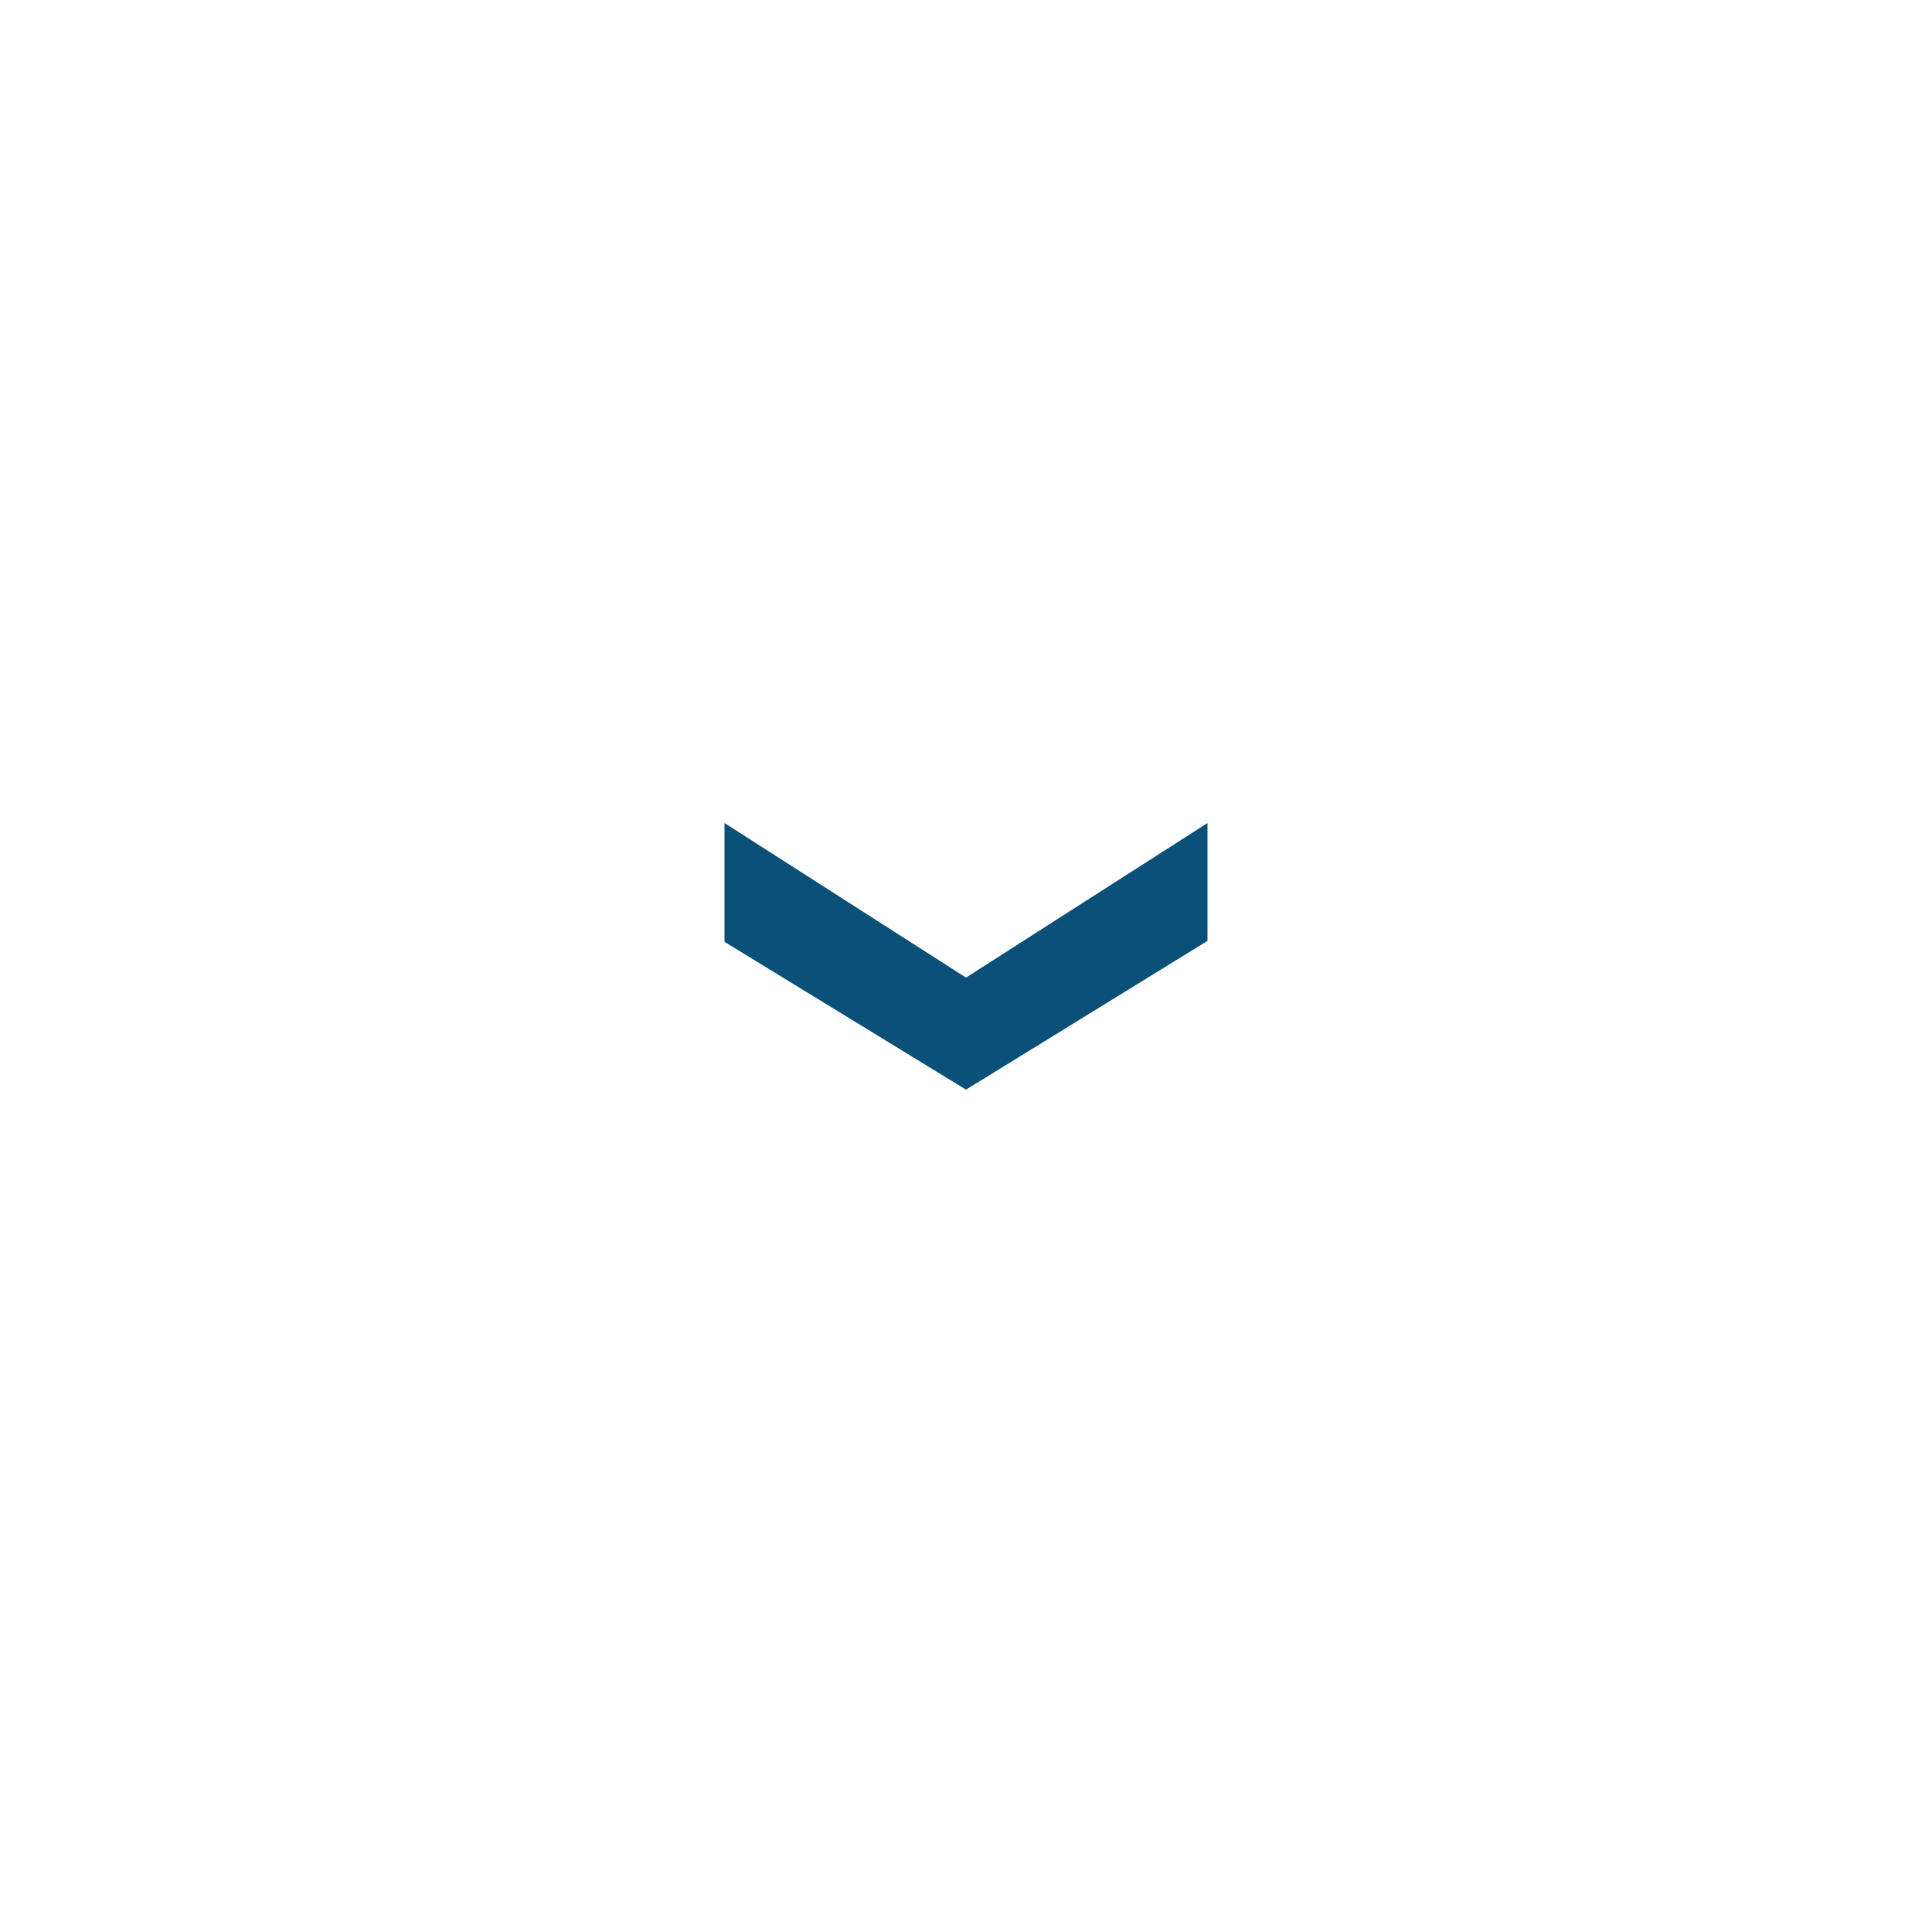
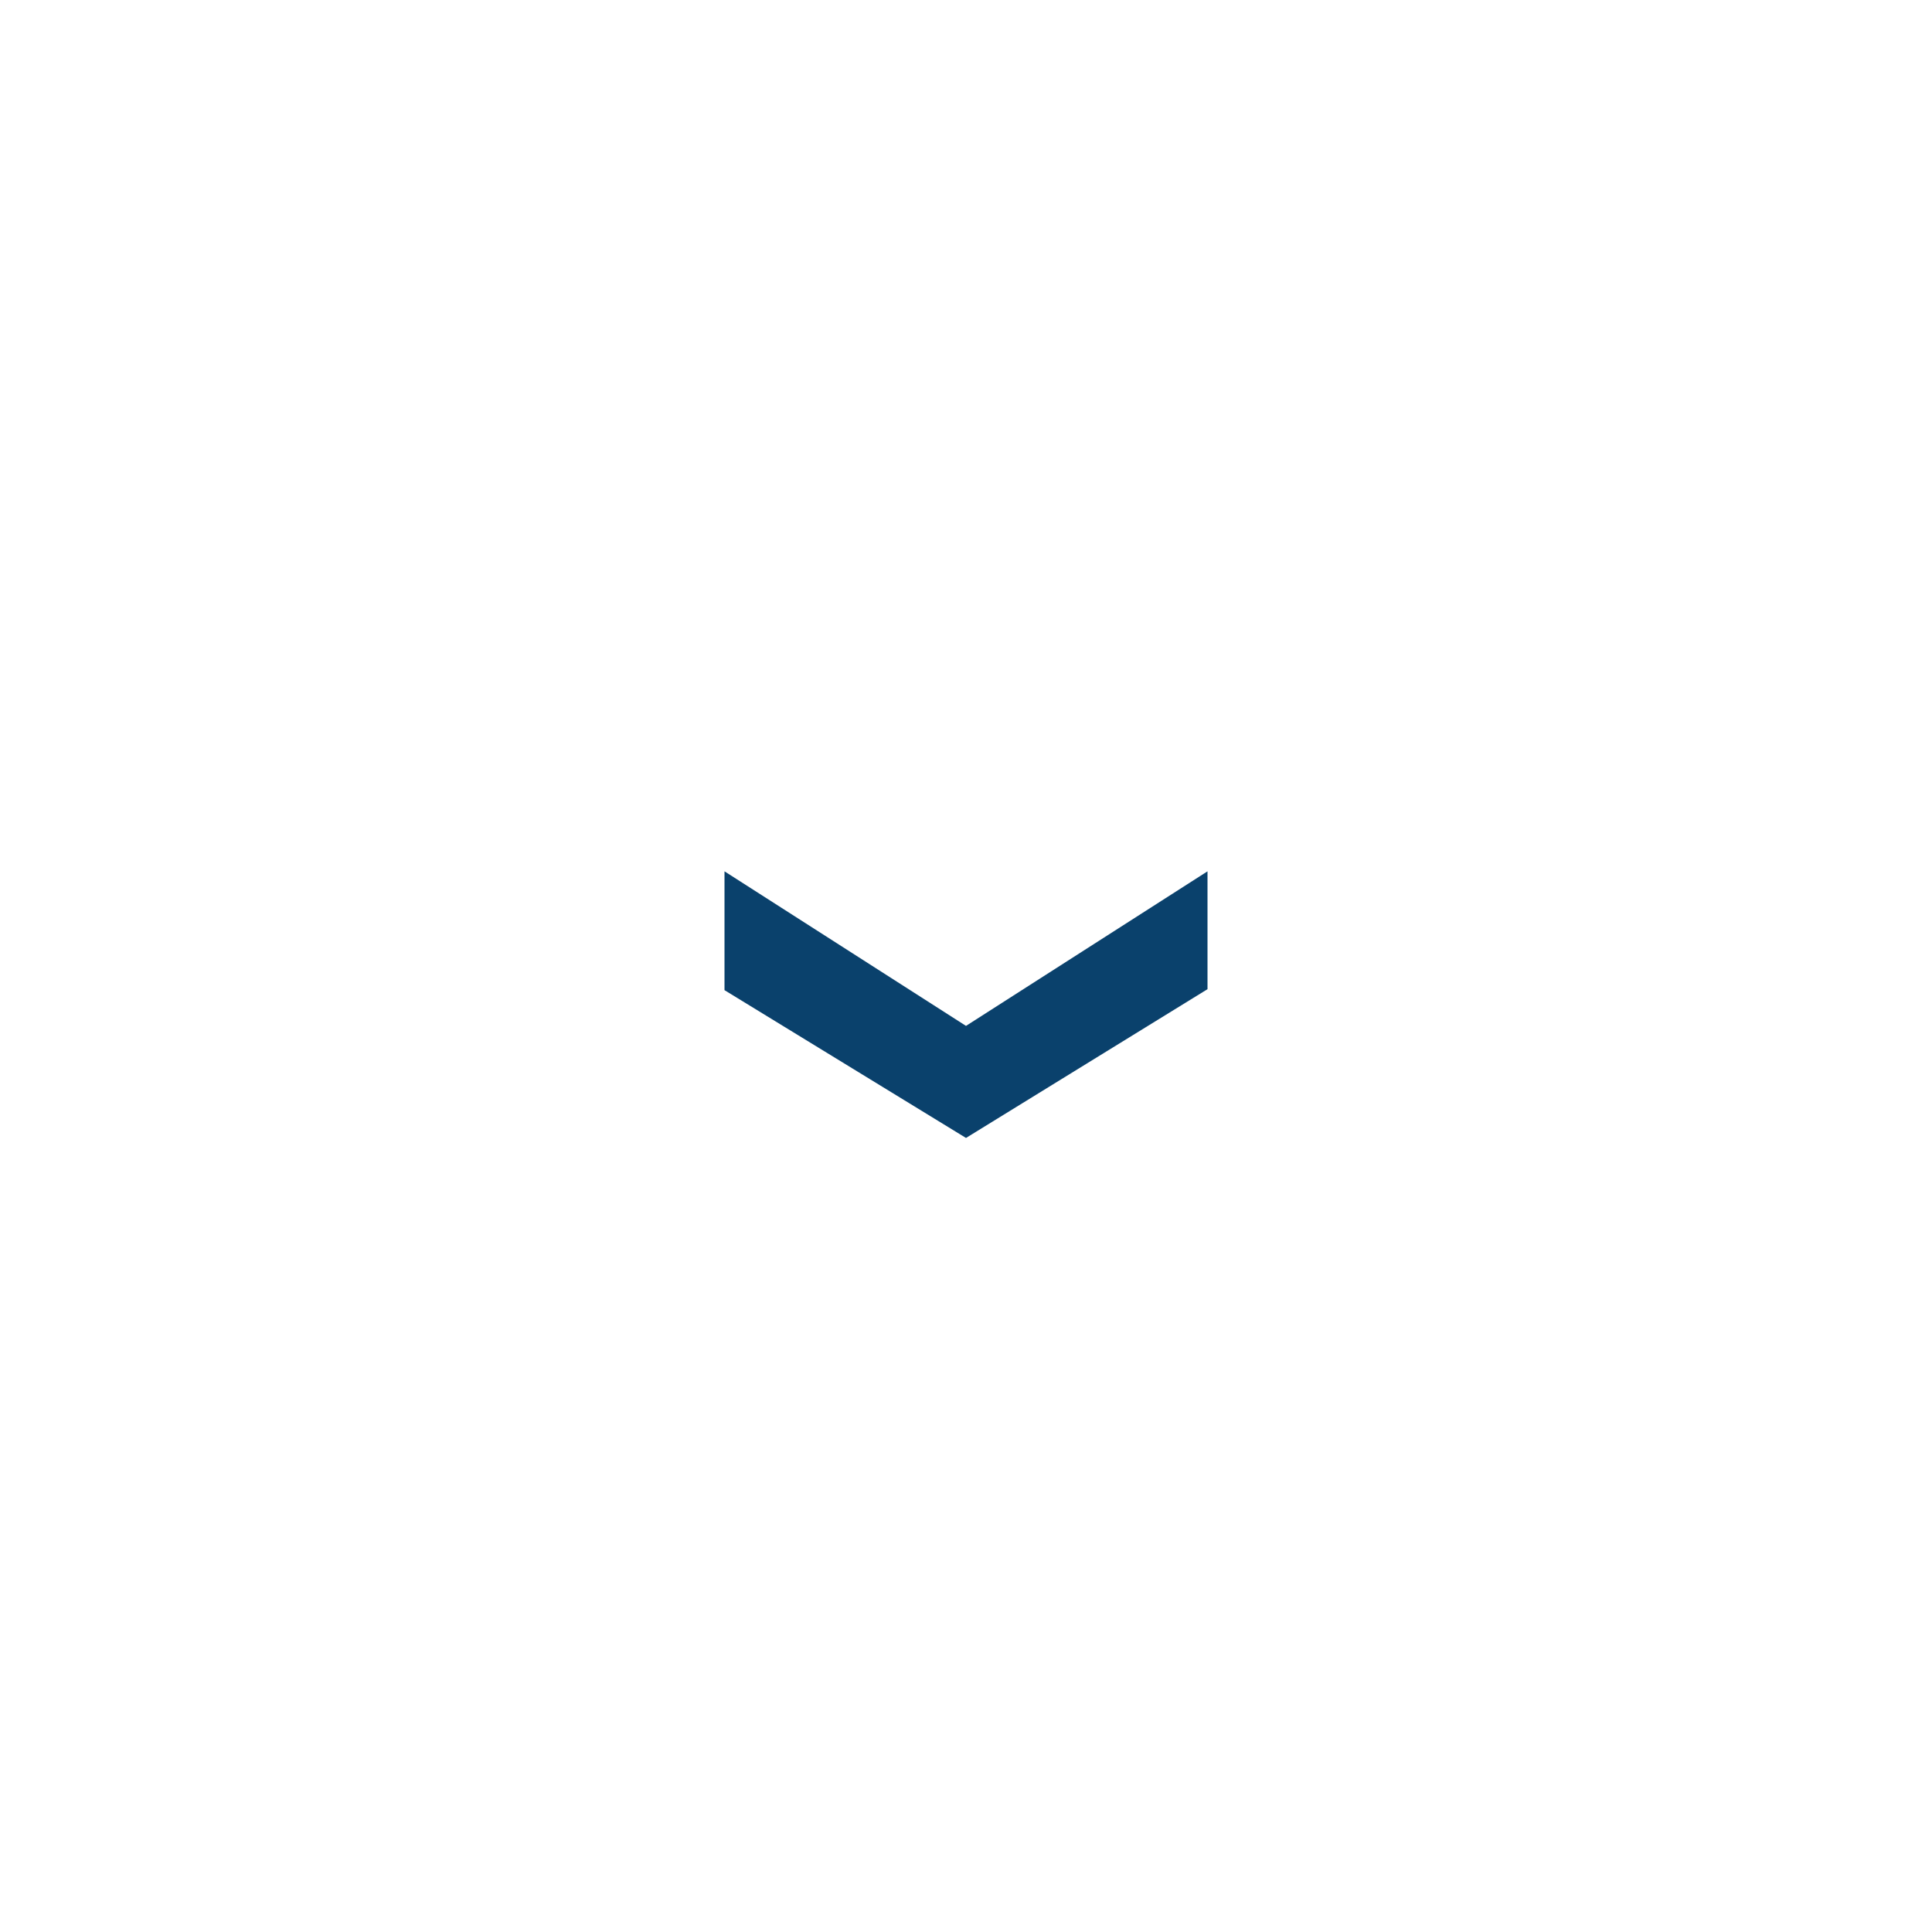
<svg xmlns="http://www.w3.org/2000/svg" version="1.1" id="Layer_1" x="0px" y="0px" viewBox="0 0 200 200" style="enable-background:new 0 0 200 200;" xml:space="preserve">
  <style type="text/css">
- 	.st0{fill:#0A5078;}
+ 	.st0{fill:#0A416C;}
</style>
  <g>
-     <path class="st0" d="M125,85.2v12.2l-25,15.4L75,97.5V85.2l25,16L125,85.2z" />
+     <path class="st0" d="M125,90.2v12.2l-25,15.4l-25-15.3V90.2l25,16L125,90.2z" />
  </g>
</svg>
